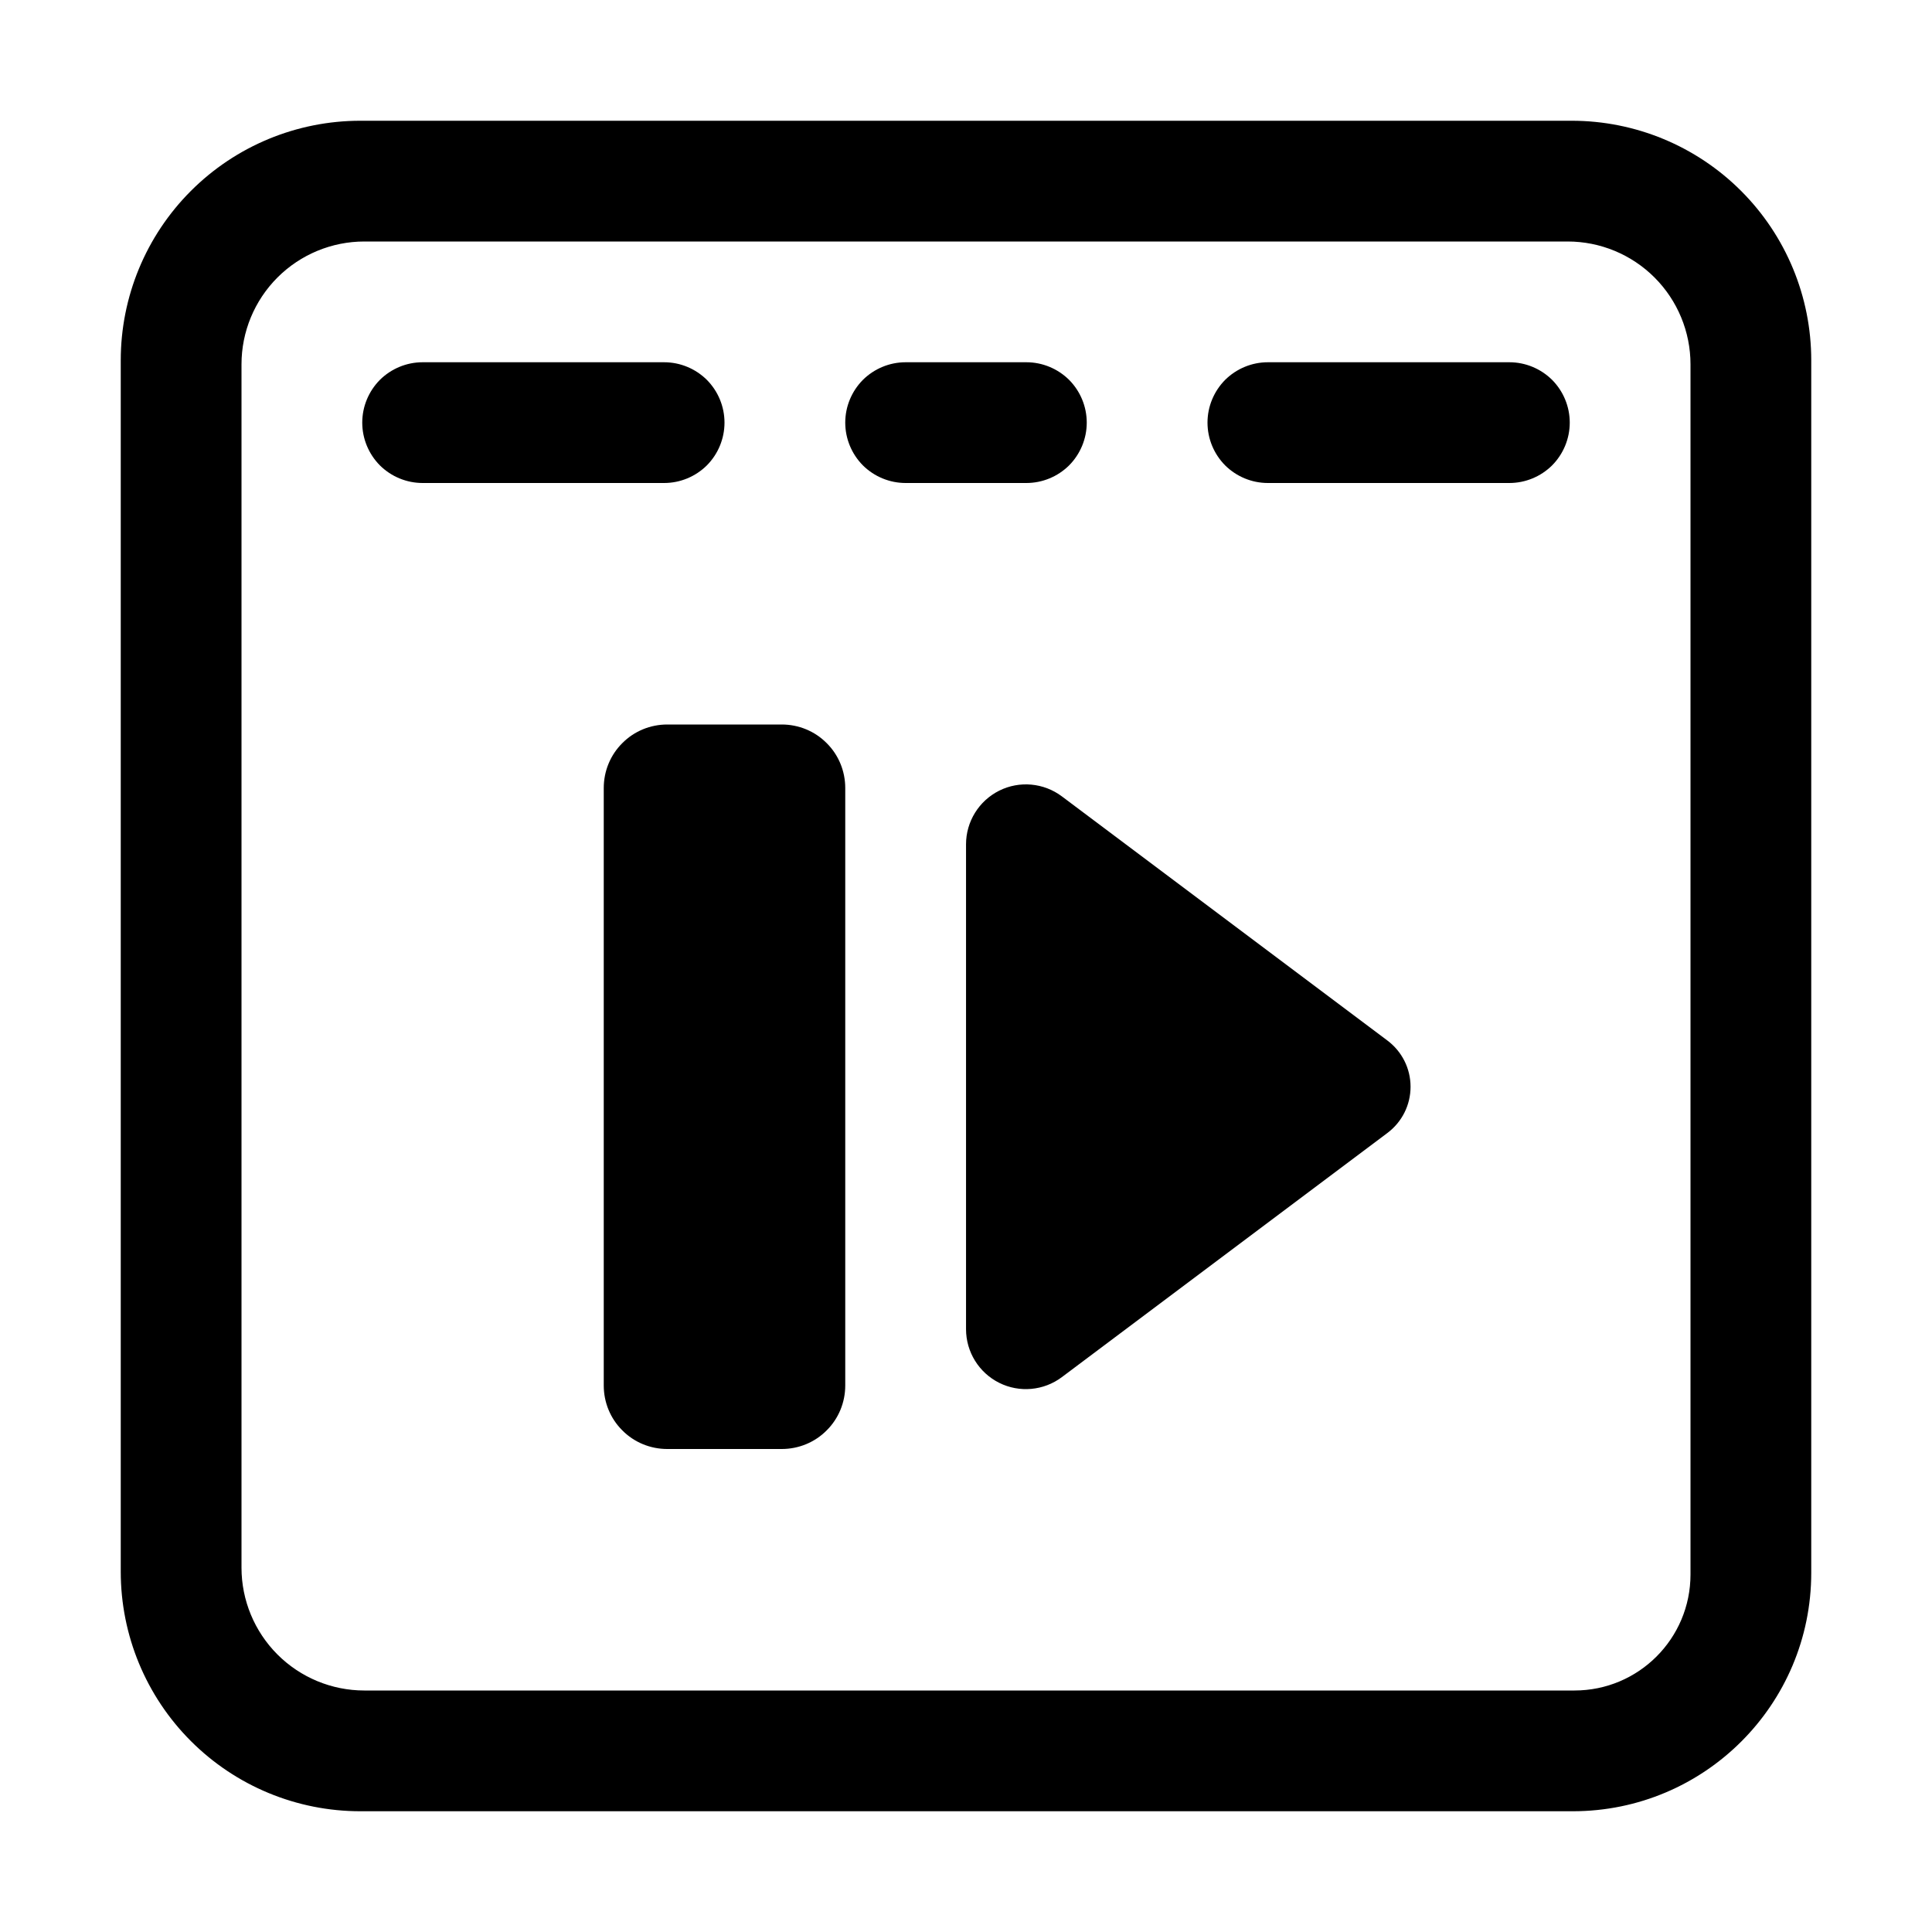
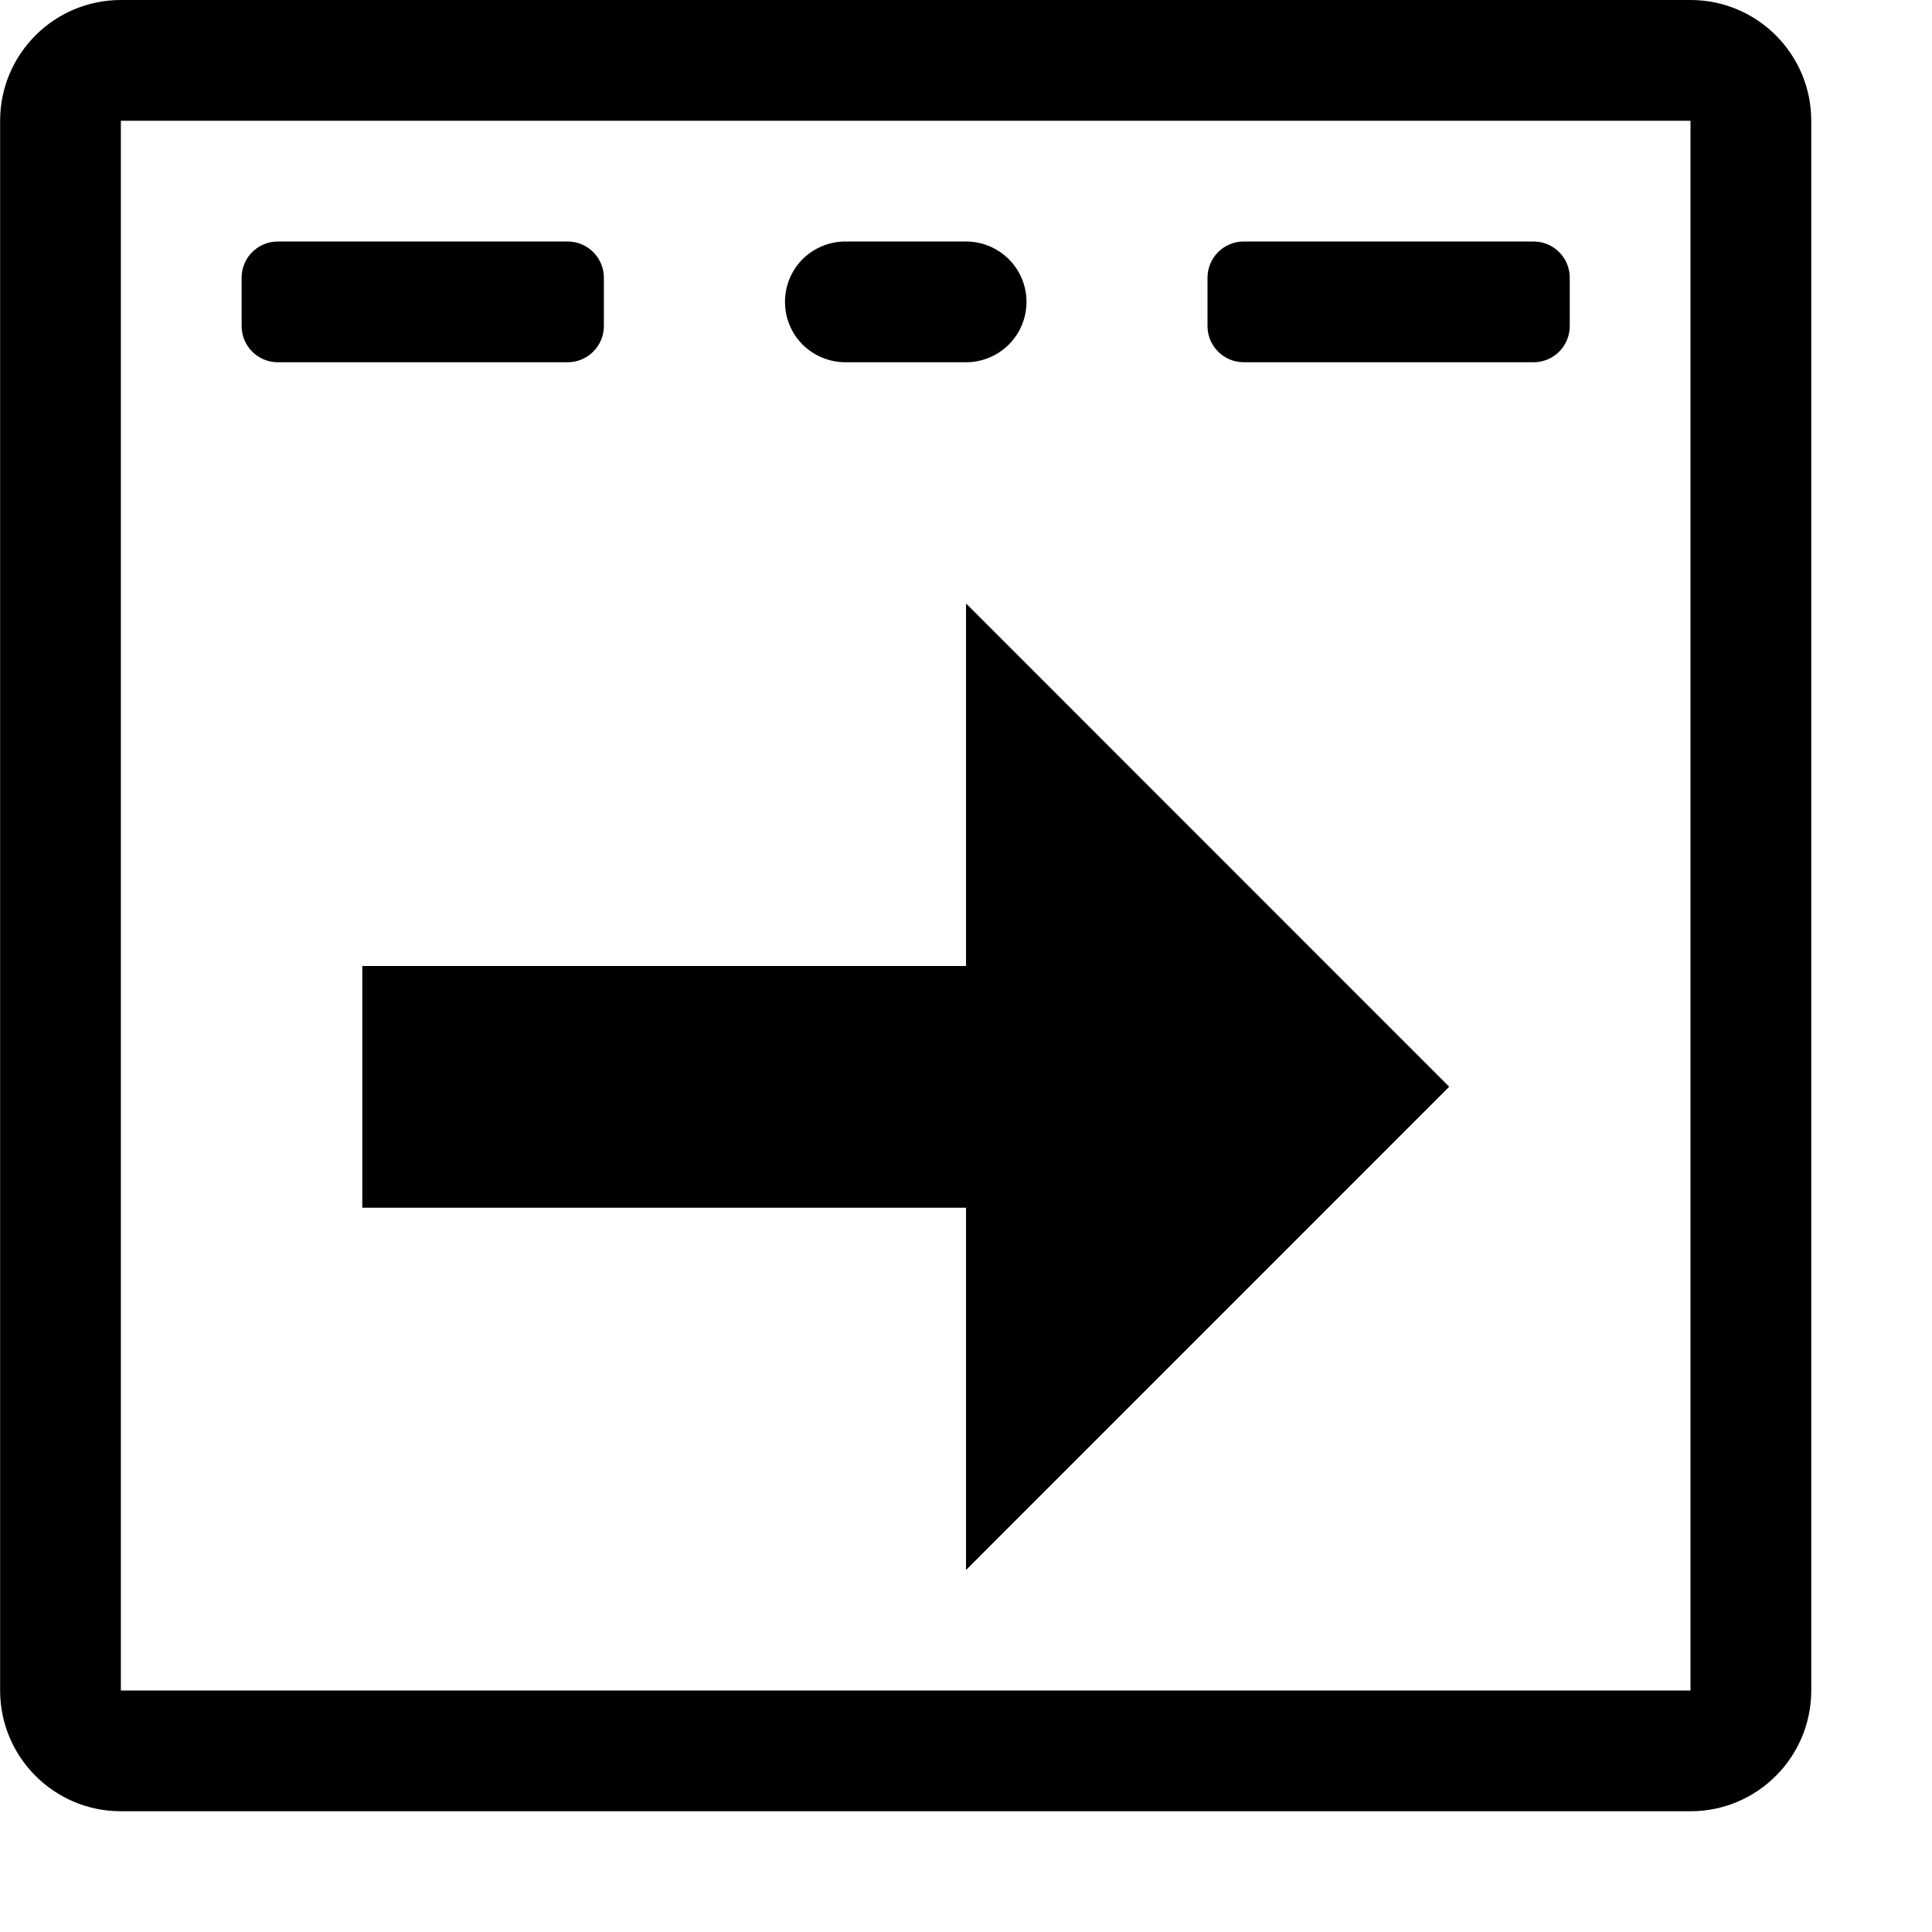
- <svg xmlns="http://www.w3.org/2000/svg" width="16px" height="16px" version="1.1" xml:space="preserve" style="fill-rule:evenodd;clip-rule:evenodd;stroke-linejoin:round;stroke-miterlimit:2;">
-   <g transform="matrix(1,0,0,1,-150,-50)">
-     <g id="next_drawing" transform="matrix(-1,0,0,1,276,40)">
-       <g id="bg" transform="matrix(0.110345,0,0,0.121212,93.7793,-8.90909)">
-         <rect x="147" y="156" width="145" height="132" style="fill:rgb(135,135,135);fill-opacity:0;" />
-       </g>
-       <g transform="matrix(-1,0,0,1,256,2.63576e-10)">
-         <path d="M143.025,25C144.116,25 145,24.116 145,23.025L145,12.984C145,12.457 144.791,11.953 144.419,11.581C144.047,11.209 143.543,11 143.016,11C140.353,11 135.647,11 132.984,11C132.457,11 131.953,11.209 131.581,11.581C131.209,11.953 131,12.457 131,12.984L131,23.016C131,23.543 131.209,24.047 131.581,24.419C131.953,24.791 132.457,25 132.984,25C135.65,25 140.362,25 143.025,25ZM143.039,24C143.57,24 144,23.57 144,23.039L144,13.017C144,12.748 143.893,12.489 143.702,12.298C143.511,12.107 143.252,12 142.983,12L133.017,12C132.748,12 132.489,12.107 132.298,12.298C132.107,12.489 132,12.748 132,13.017L132,22.983C132,23.252 132.107,23.511 132.298,23.702C132.489,23.893 132.748,24 133.017,24L143.039,24ZM136,13.5C136,13.367 135.947,13.24 135.854,13.146C135.76,13.053 135.633,13 135.5,13C134.945,13 134.055,13 133.5,13C133.367,13 133.24,13.053 133.146,13.146C133.053,13.24 133,13.367 133,13.5C133,13.633 133.053,13.76 133.146,13.854C133.24,13.947 133.367,14 133.5,14C134.055,14 134.945,14 135.5,14C135.633,14 135.76,13.947 135.854,13.854C135.947,13.76 136,13.633 136,13.5ZM139,13.5C139,13.367 138.947,13.24 138.854,13.146C138.76,13.053 138.633,13 138.5,13C138.195,13 137.805,13 137.5,13C137.367,13 137.24,13.053 137.146,13.146C137.053,13.24 137,13.367 137,13.5C137,13.633 137.053,13.76 137.146,13.854C137.24,13.947 137.367,14 137.5,14C137.805,14 138.195,14 138.5,14C138.633,14 138.76,13.947 138.854,13.854C138.947,13.76 139,13.633 139,13.5ZM143,13.5C143,13.367 142.947,13.24 142.854,13.146C142.76,13.053 142.633,13 142.5,13C141.945,13 141.055,13 140.5,13C140.367,13 140.24,13.053 140.146,13.146C140.053,13.24 140,13.367 140,13.5C140,13.633 140.053,13.76 140.146,13.854C140.24,13.947 140.367,14 140.5,14C141.055,14 141.945,14 142.5,14C142.633,14 142.76,13.947 142.854,13.854C142.947,13.76 143,13.633 143,13.5Z" />
-       </g>
-       <g transform="matrix(-1.33333,7.66906e-17,1.02254e-16,1,135.333,7)">
-         <path d="M13,14.008L13,9.992C13,9.804 13.08,9.632 13.206,9.548C13.332,9.464 13.483,9.483 13.595,9.595C14.196,10.196 15.106,11.106 15.617,11.617C15.708,11.708 15.761,11.849 15.761,12C15.761,12.151 15.708,12.292 15.617,12.383C15.106,12.894 14.196,13.804 13.595,14.405C13.483,14.517 13.332,14.536 13.206,14.452C13.08,14.368 13,14.196 13,14.008Z" />
-       </g>
-       <g transform="matrix(-1,0,0,1,257,-40)">
-         <path d="M138,56.526C138,56.386 137.945,56.252 137.846,56.154C137.748,56.055 137.614,56 137.474,56C137.182,56 136.818,56 136.526,56C136.386,56 136.252,56.055 136.154,56.154C136.055,56.252 136,56.386 136,56.526C136,57.662 136,60.338 136,61.474C136,61.614 136.055,61.748 136.154,61.846C136.252,61.945 136.386,62 136.526,62C136.818,62 137.182,62 137.474,62C137.614,62 137.748,61.945 137.846,61.846C137.945,61.748 138,61.614 138,61.474C138,60.338 138,57.662 138,56.526Z" />
-       </g>
-     </g>
+ <svg xmlns="http://www.w3.org/2000/svg" width="100%" height="100%" viewBox="0 0 16 16" version="1.1" xml:space="preserve" style="fill-rule:evenodd;clip-rule:evenodd;stroke-linejoin:round;stroke-miterlimit:2;">
+   <g id="next_drawing">
+     <rect id="bg" x="0.001" y="-0" width="15.999" height="16" style="fill:#878787;fill-opacity:0;" />
+     <path d="M8.001,10l-5,-0l-0,-2l5,-0l-0,-3l3.999,4l-3.999,4l-0,-3Z" />
+     <path d="M8.001,10l-5,-0l-0,-2l5,-0l-0,-3l3.999,4l-3.999,4l-0,-3Zm1.118,-1c0.123,0.137 0.221,0.298 0.287,0.474l0.473,-0.474l-0.473,-0.474c-0.066,0.176 -0.164,0.337 -0.287,0.474Z" />
+     <path d="M15,1l0,13c0,0.552 -0.448,1 -1,1l-12.999,-0c-0.552,-0 -1,-0.448 -1,-1l0,-13c0,-0.552 0.448,-1 1,-1l12.999,-0c0.552,-0 1,0.448 1,1Zm-1,-0l-12.999,-0l0,13l12.999,-0l0,-13Z" />
+     <path d="M5.001,2.3c-0,-0.166 -0.135,-0.3 -0.3,-0.3l-2.4,-0c-0.166,-0 -0.3,0.134 -0.3,0.3l-0,0.4c-0,0.166 0.134,0.3 0.3,0.3l2.4,-0c0.165,-0 0.3,-0.134 0.3,-0.3l-0,-0.4Z" />
+     <path d="M8.501,2.5c-0,-0.133 -0.053,-0.26 -0.147,-0.354c-0.094,-0.093 -0.221,-0.146 -0.353,-0.146l-1,-0c-0.133,-0 -0.26,0.053 -0.354,0.146c-0.094,0.094 -0.146,0.221 -0.146,0.354c-0,0.133 0.052,0.26 0.146,0.354c0.094,0.093 0.221,0.146 0.354,0.146l1,-0c0.132,0 0.259,-0.053 0.353,-0.146c0.094,-0.094 0.147,-0.221 0.147,-0.354Z" />
+     <path d="M13,2.3c0,-0.166 -0.134,-0.3 -0.3,-0.3l-2.4,-0c-0.165,-0 -0.3,0.134 -0.3,0.3l0,0.4c0,0.166 0.135,0.3 0.3,0.3l2.4,-0c0.166,-0 0.3,-0.134 0.3,-0.3l0,-0.4Z" />
  </g>
</svg>
